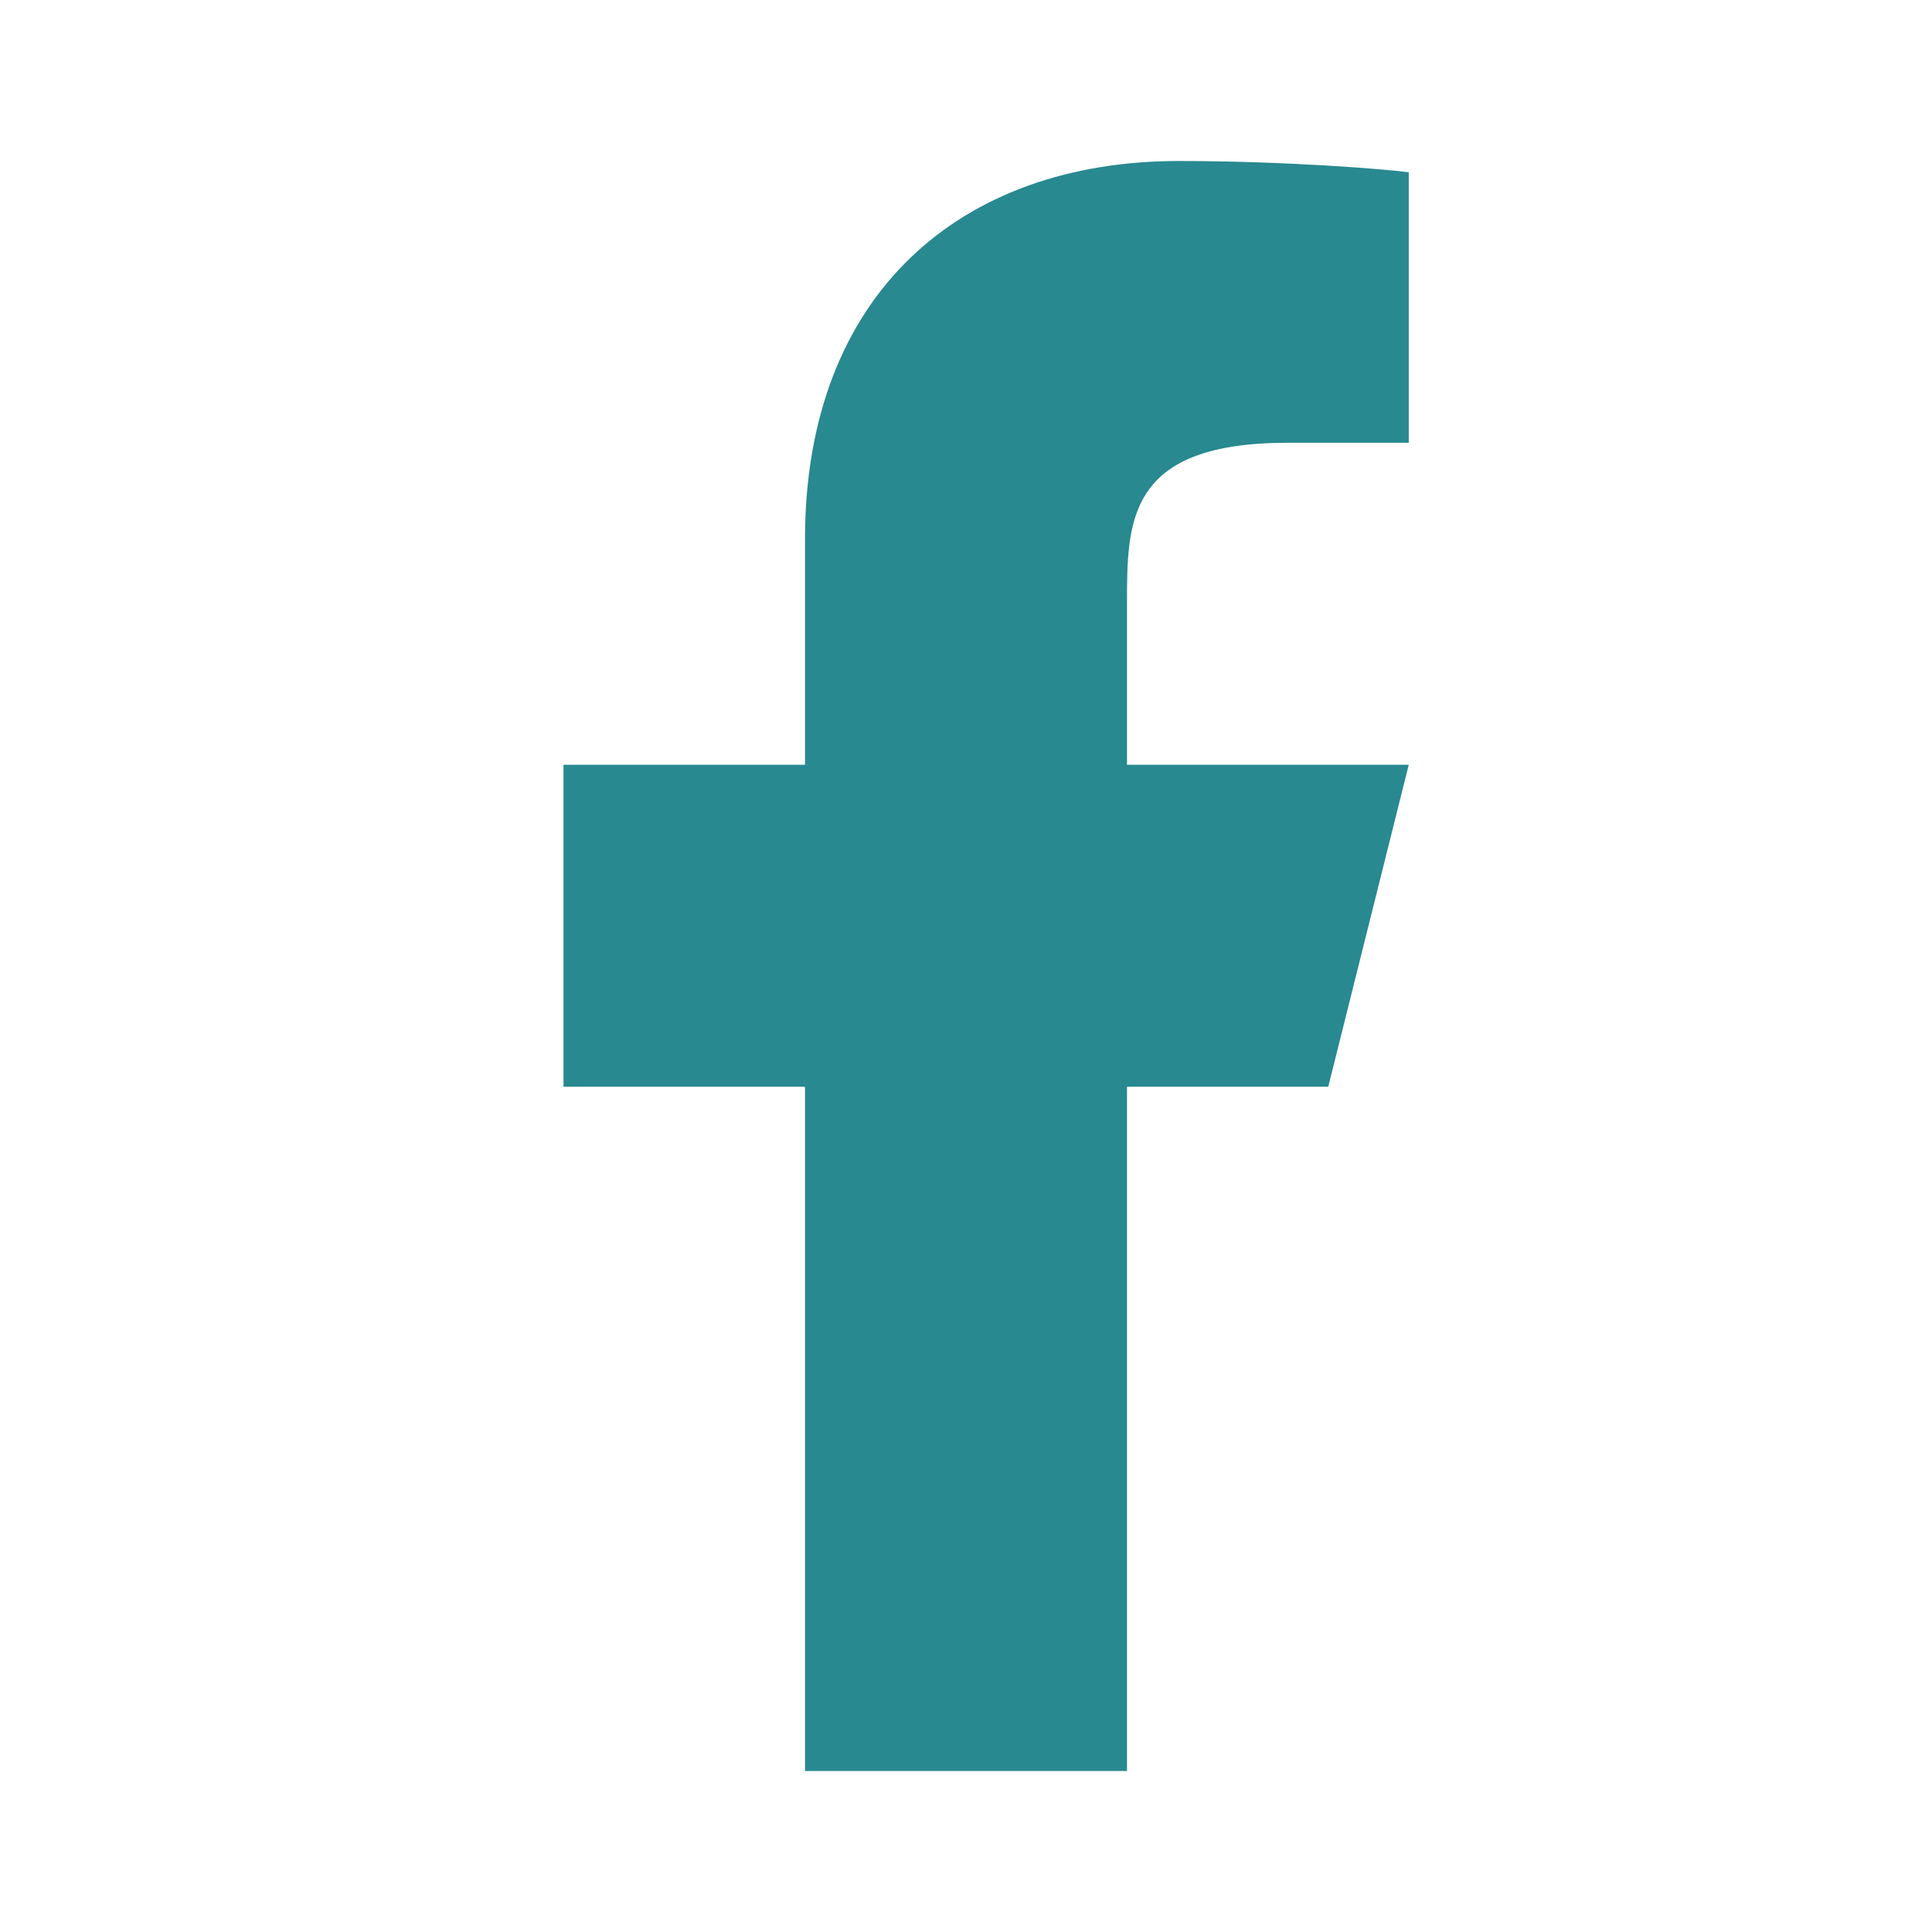
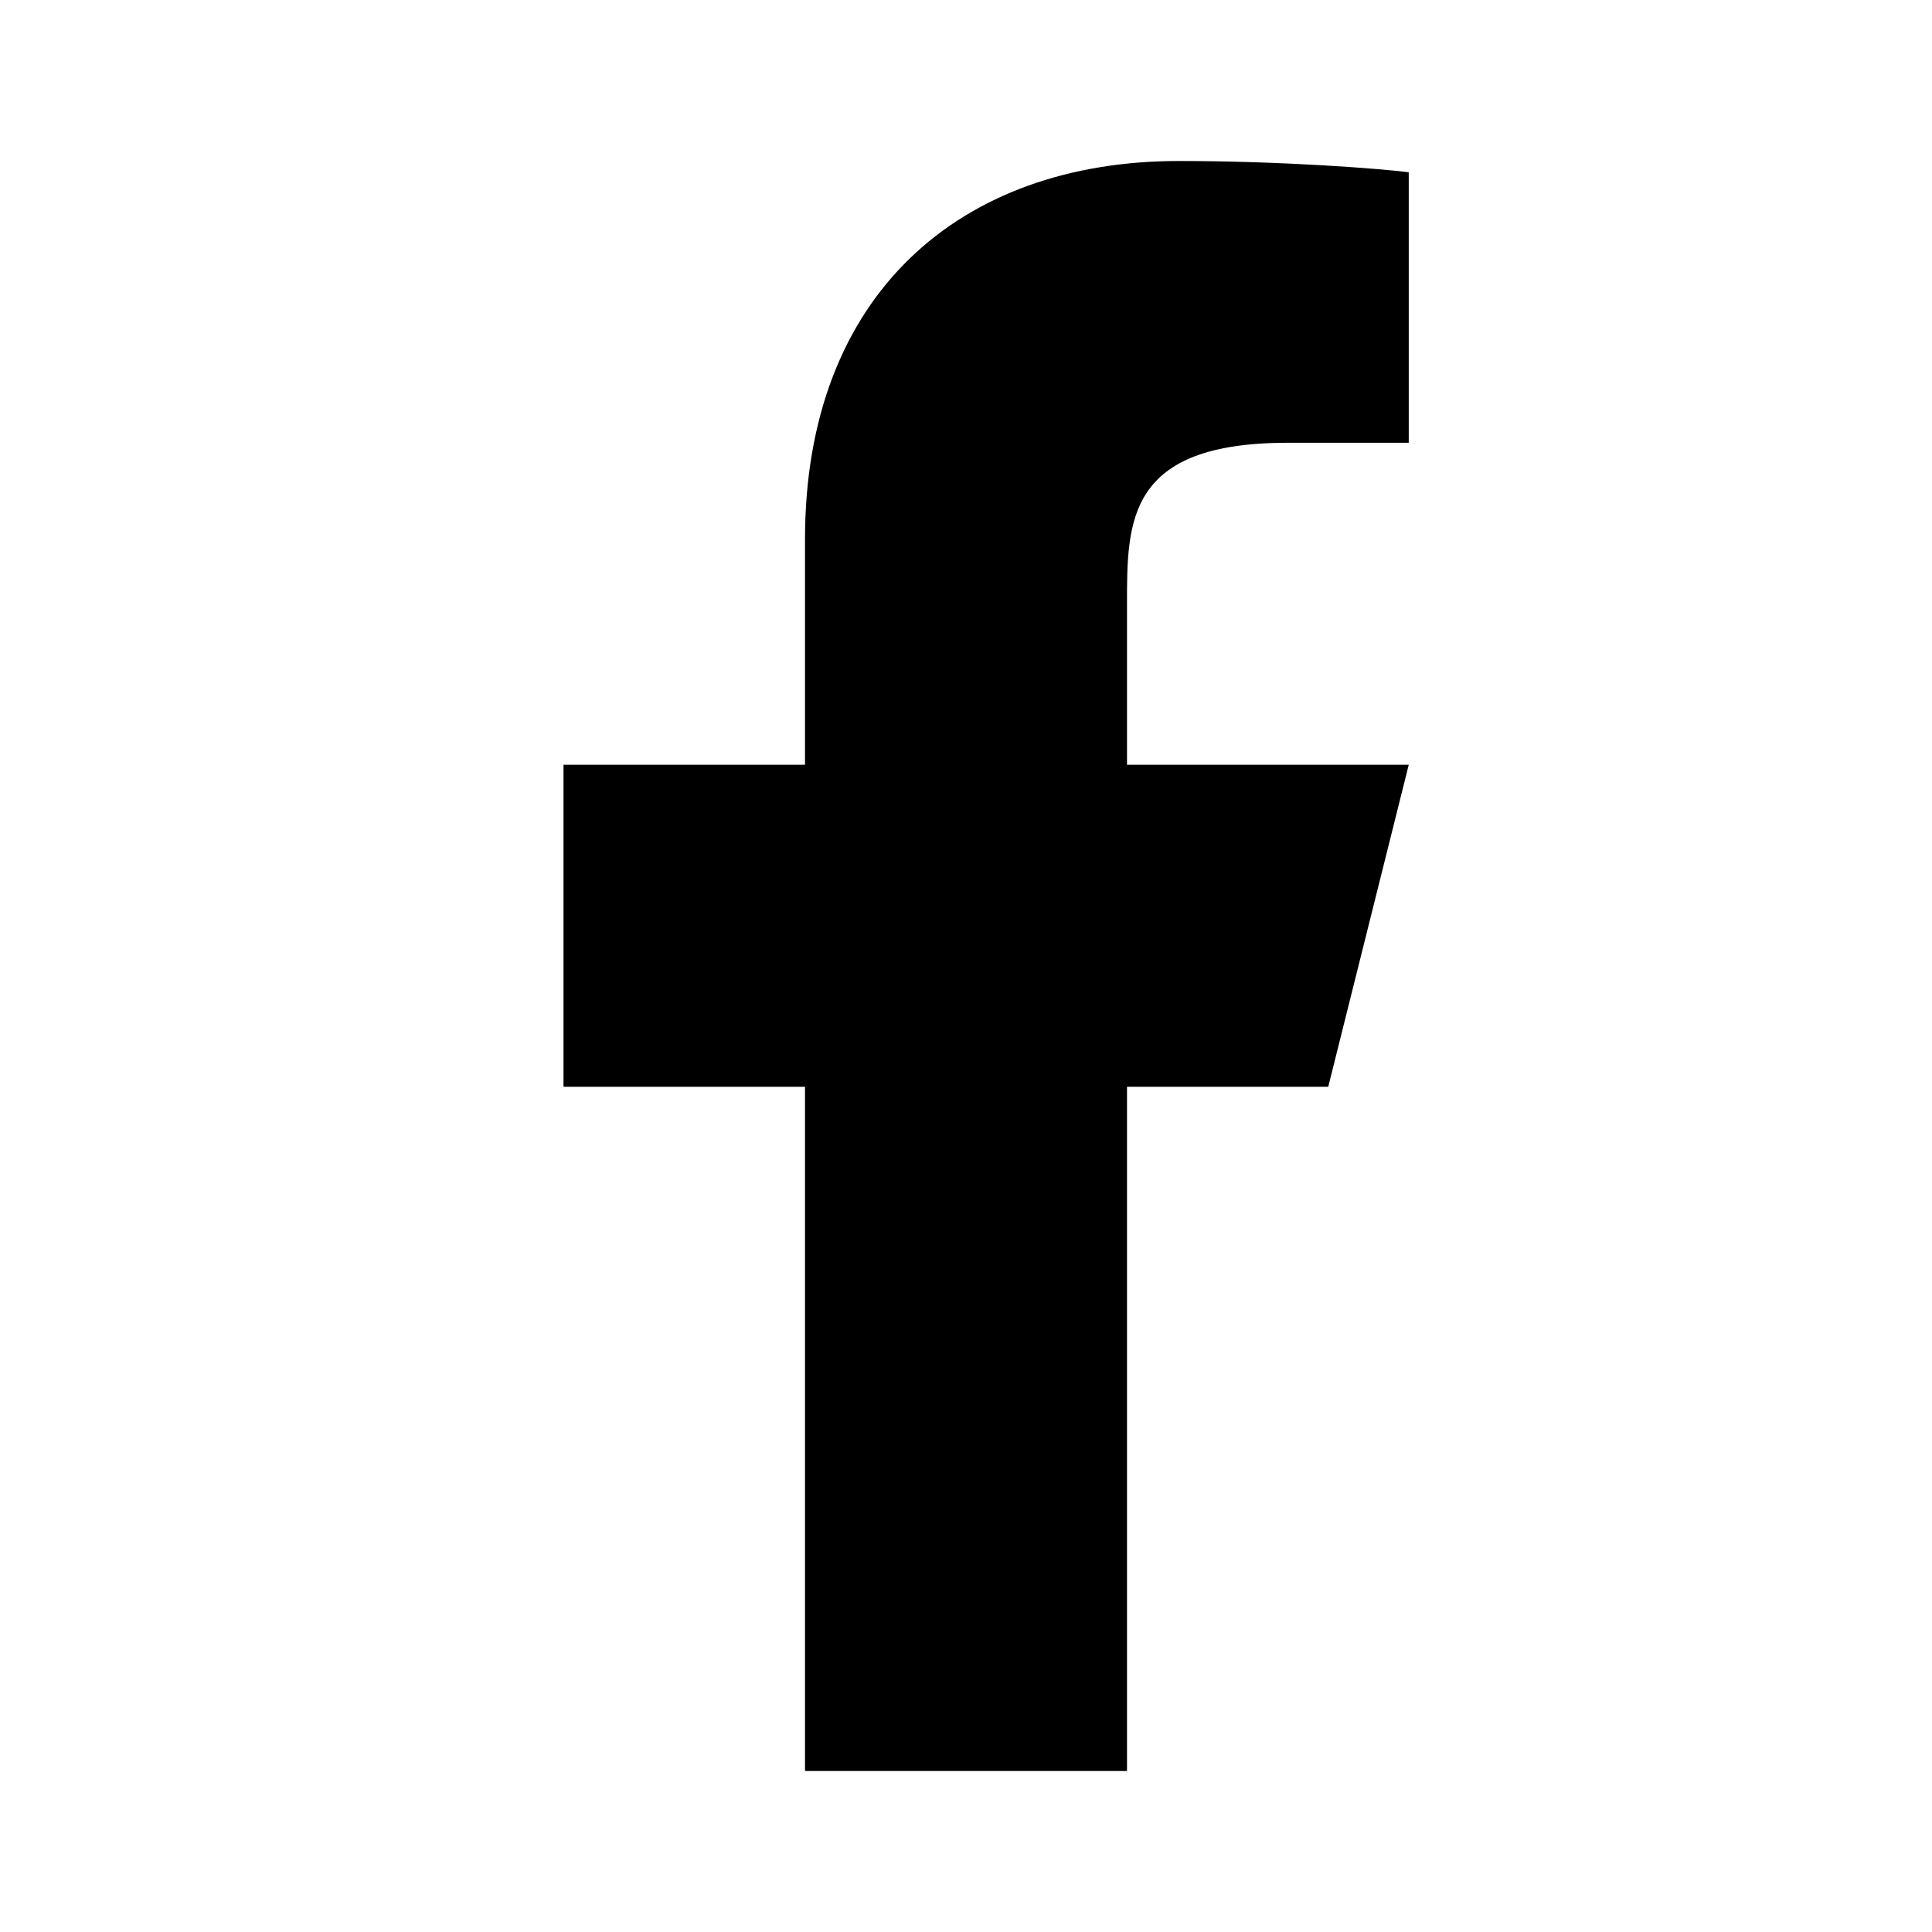
- <svg xmlns="http://www.w3.org/2000/svg" viewBox="0 0 24 24" width="24" height="24">
-   <path fill="none" d="M0 0h24v24H0z" />
-   <path d="M14 13.5h2.5l1-4H14v-2c0-1.03 0-2 2-2h1.5V2.14c-.326-.043-1.557-.14-2.857-.14C11.928 2 10 3.657 10 6.7v2.8H7v4h3V22h4v-8.5z" fill="#288990" />
+ <svg xmlns="http://www.w3.org/2000/svg" viewBox="0 0 24 24" width="24" height="24" version="1.1" id="svg2">
+   <defs id="defs2" />
+   <path fill="none" d="M0 0h24v24H0z" id="path1" />
+   <path d="M14 13.5h2.5l1-4H14v-2c0-1.03 0-2 2-2h1.5V2.14c-.326-.043-1.557-.14-2.857-.14C11.928 2 10 3.657 10 6.7v2.8H7v4h3V22h4v-8.5z" fill="#288990" id="path2" style="fill:#000000" />
</svg>
